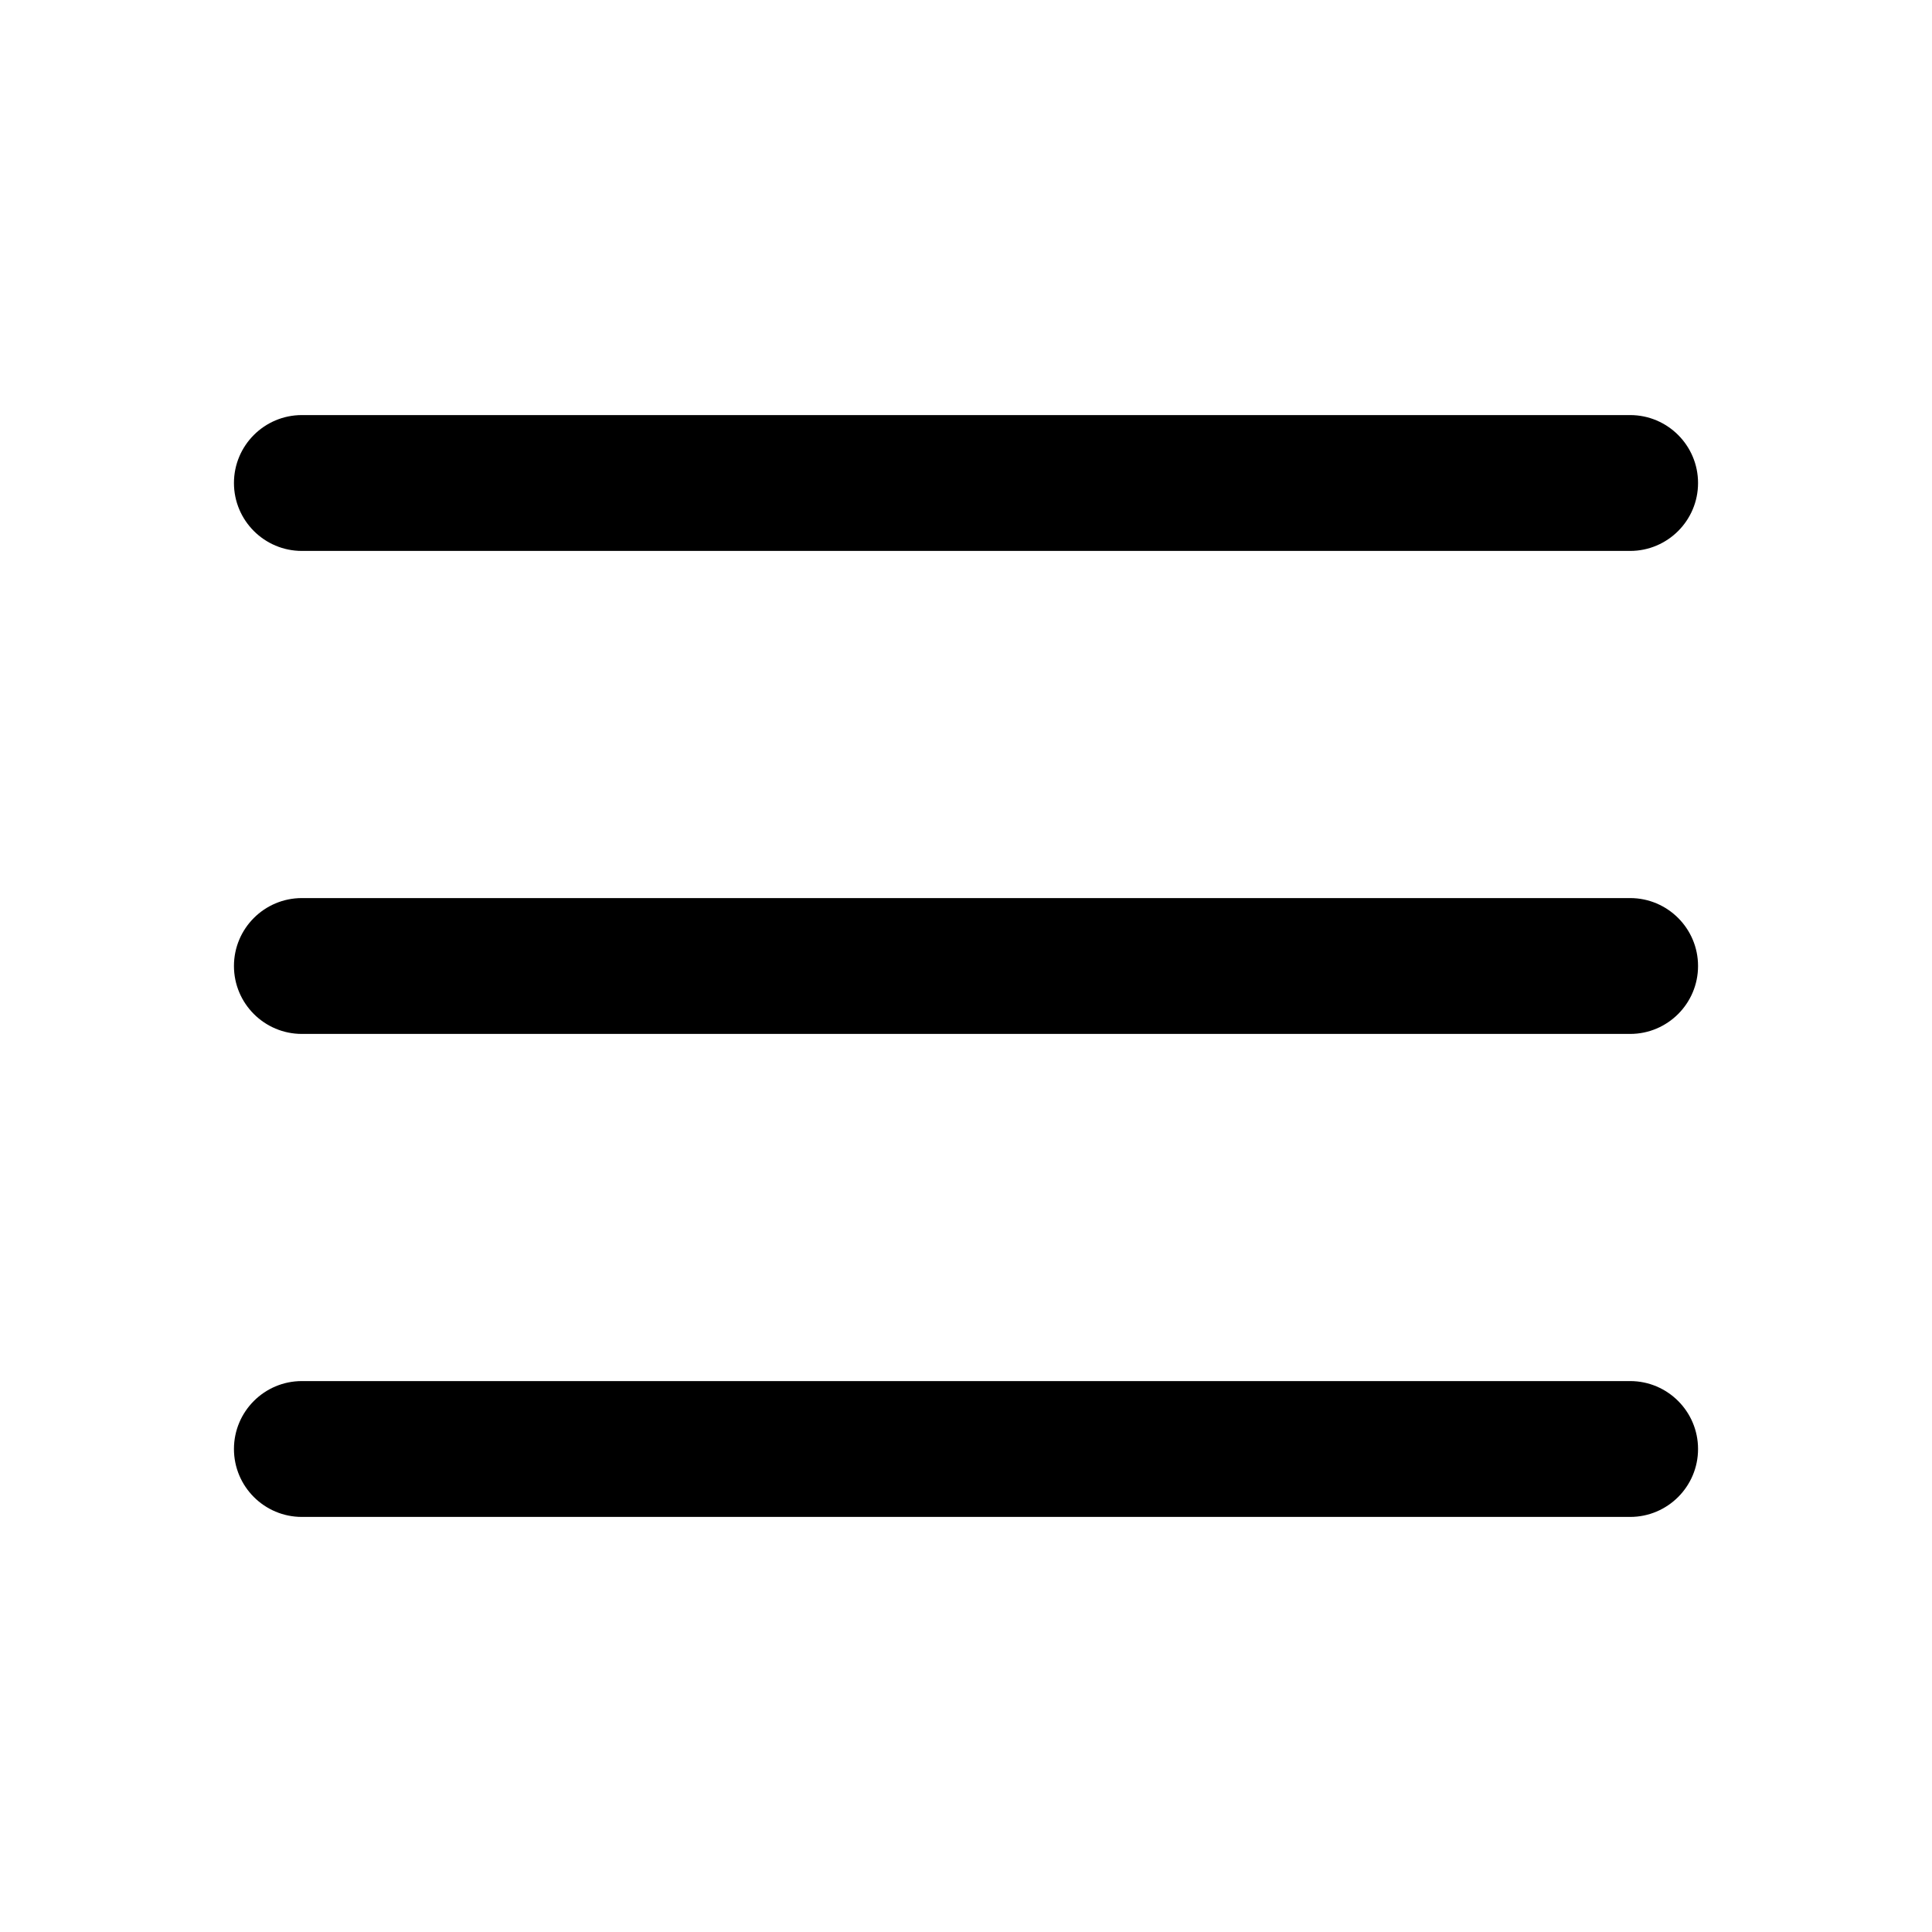
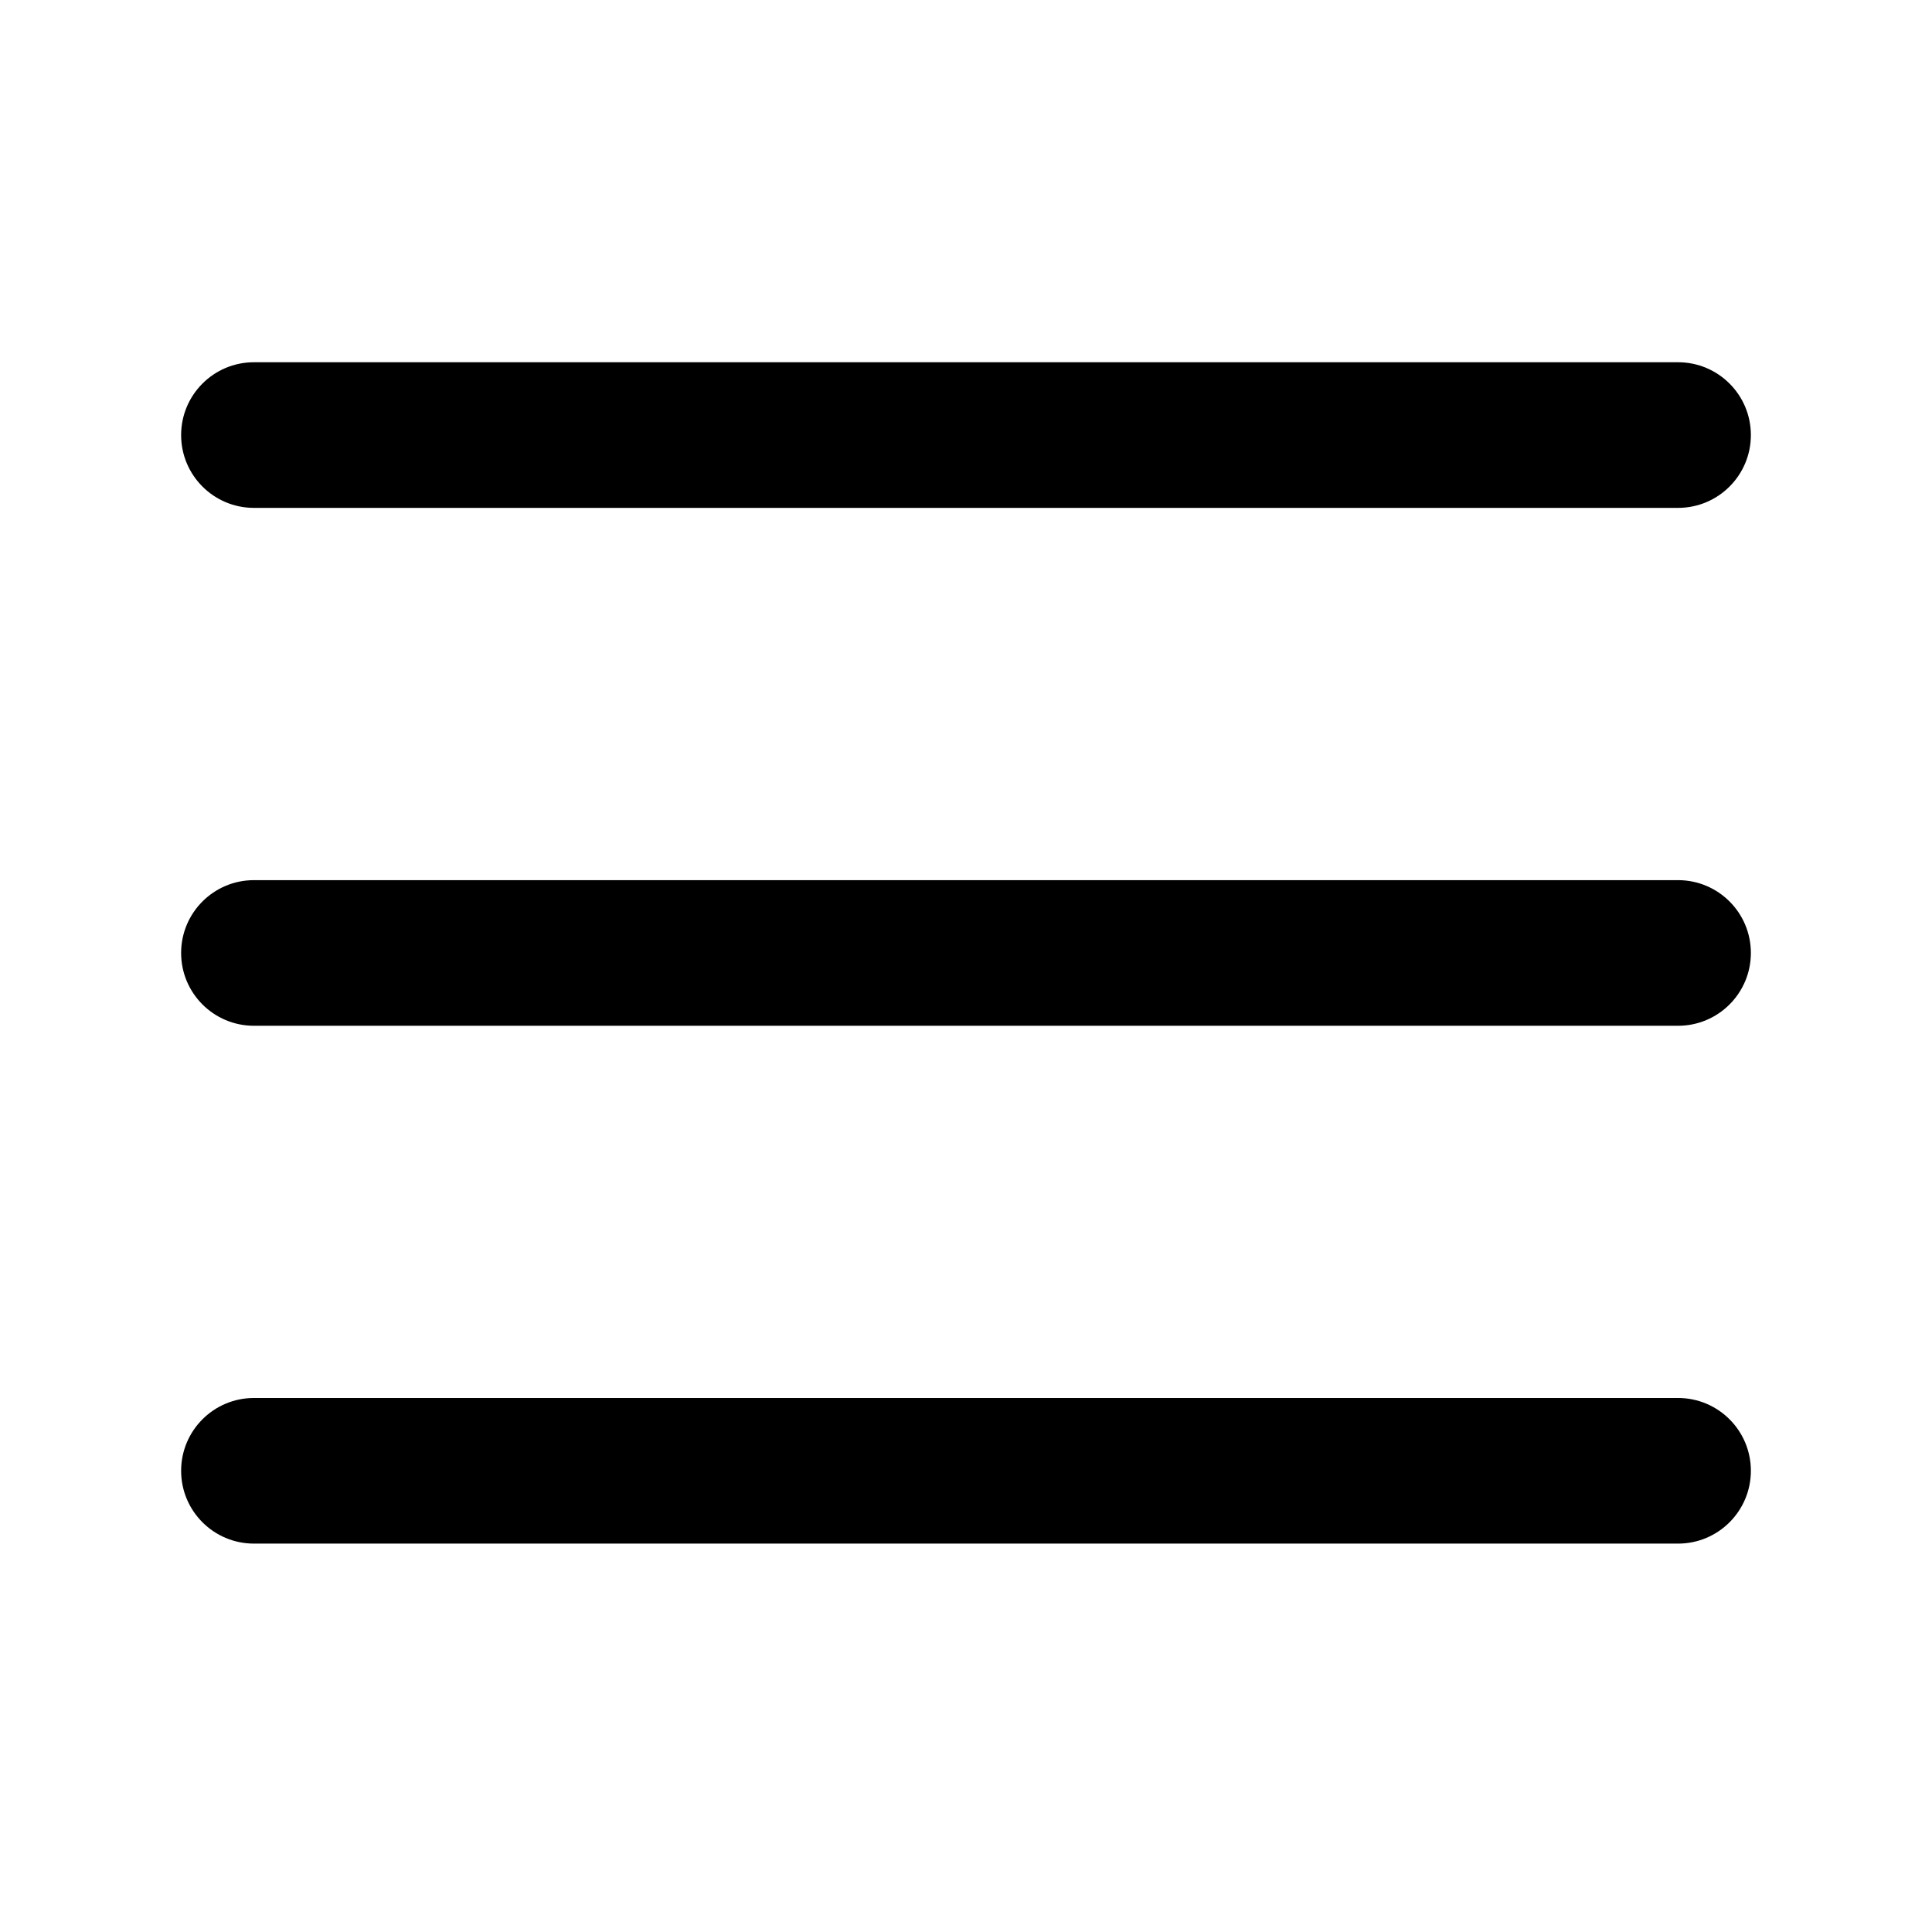
<svg xmlns="http://www.w3.org/2000/svg" width="32" height="32" viewBox="0 0 32 32" fill="currentColor">
-   <path d="M27 14.875C27.621 14.875 28.125 15.379 28.125 16C28.125 16.621 27.621 17.125 27 17.125H5C4.379 17.125 3.875 16.621 3.875 16C3.875 15.379 4.379 14.875 5 14.875H27Z" />
-   <path d="M27 6.875C27.621 6.875 28.125 7.379 28.125 8C28.125 8.621 27.621 9.125 27 9.125H5C4.379 9.125 3.875 8.621 3.875 8C3.875 7.379 4.379 6.875 5 6.875H27Z" />
-   <path d="M27 22.875C27.621 22.875 28.125 23.379 28.125 24C28.125 24.621 27.621 25.125 27 25.125H5C4.379 25.125 3.875 24.621 3.875 24C3.875 23.379 4.379 22.875 5 22.875H27Z" />
+   <path d="M27.794 14.578C28.46 14.578 29 15.118 29 15.784C29 16.45 28.46 16.99 27.794 16.99H4.206C3.54 16.99 3 16.45 3 15.784C3 15.118 3.54 14.578 4.206 14.578H27.794Z" />
+   <path d="M27.794 6C28.46 6 29 6.54 29 7.206C29 7.872 28.46 8.412 27.794 8.412H4.206C3.54 8.412 3 7.872 3 7.206C3 6.54 3.54 6 4.206 6H27.794Z" />
+   <path d="M27.794 23.155C28.46 23.155 29 23.695 29 24.361C29 25.027 28.46 25.567 27.794 25.567H4.206C3.54 25.567 3 25.027 3 24.361C3 23.695 3.54 23.155 4.206 23.155H27.794Z" />
</svg>
